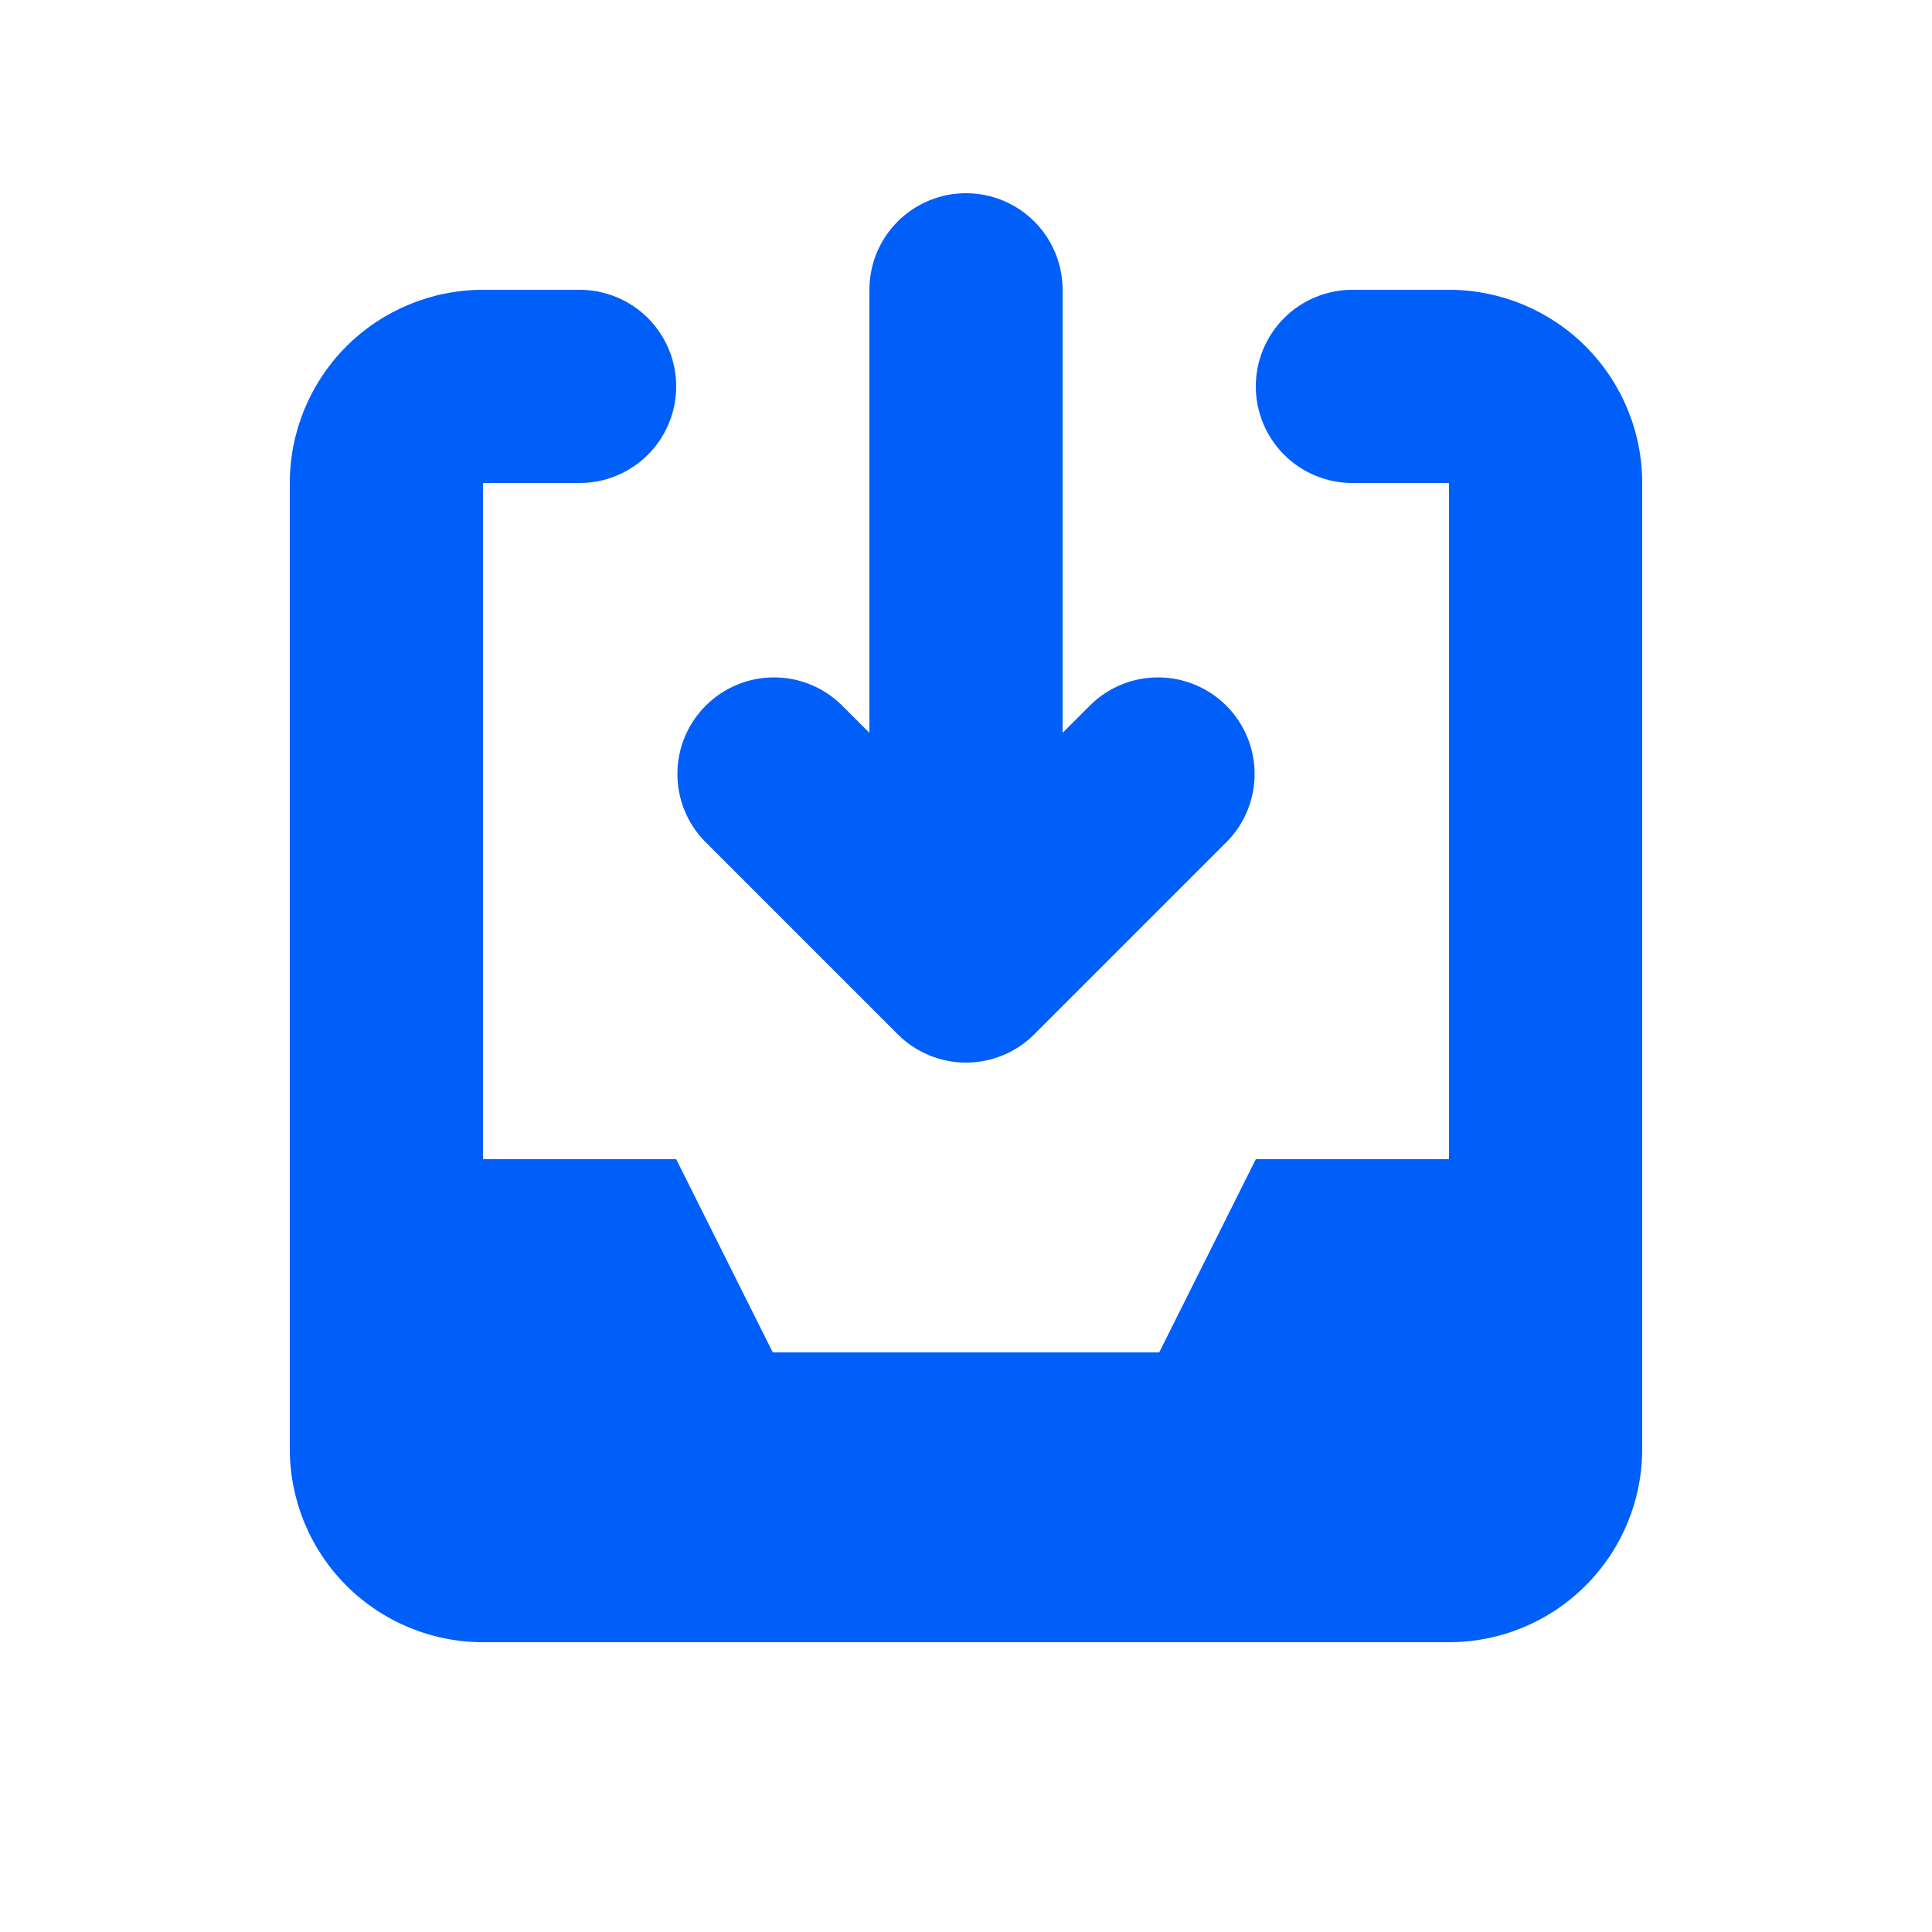
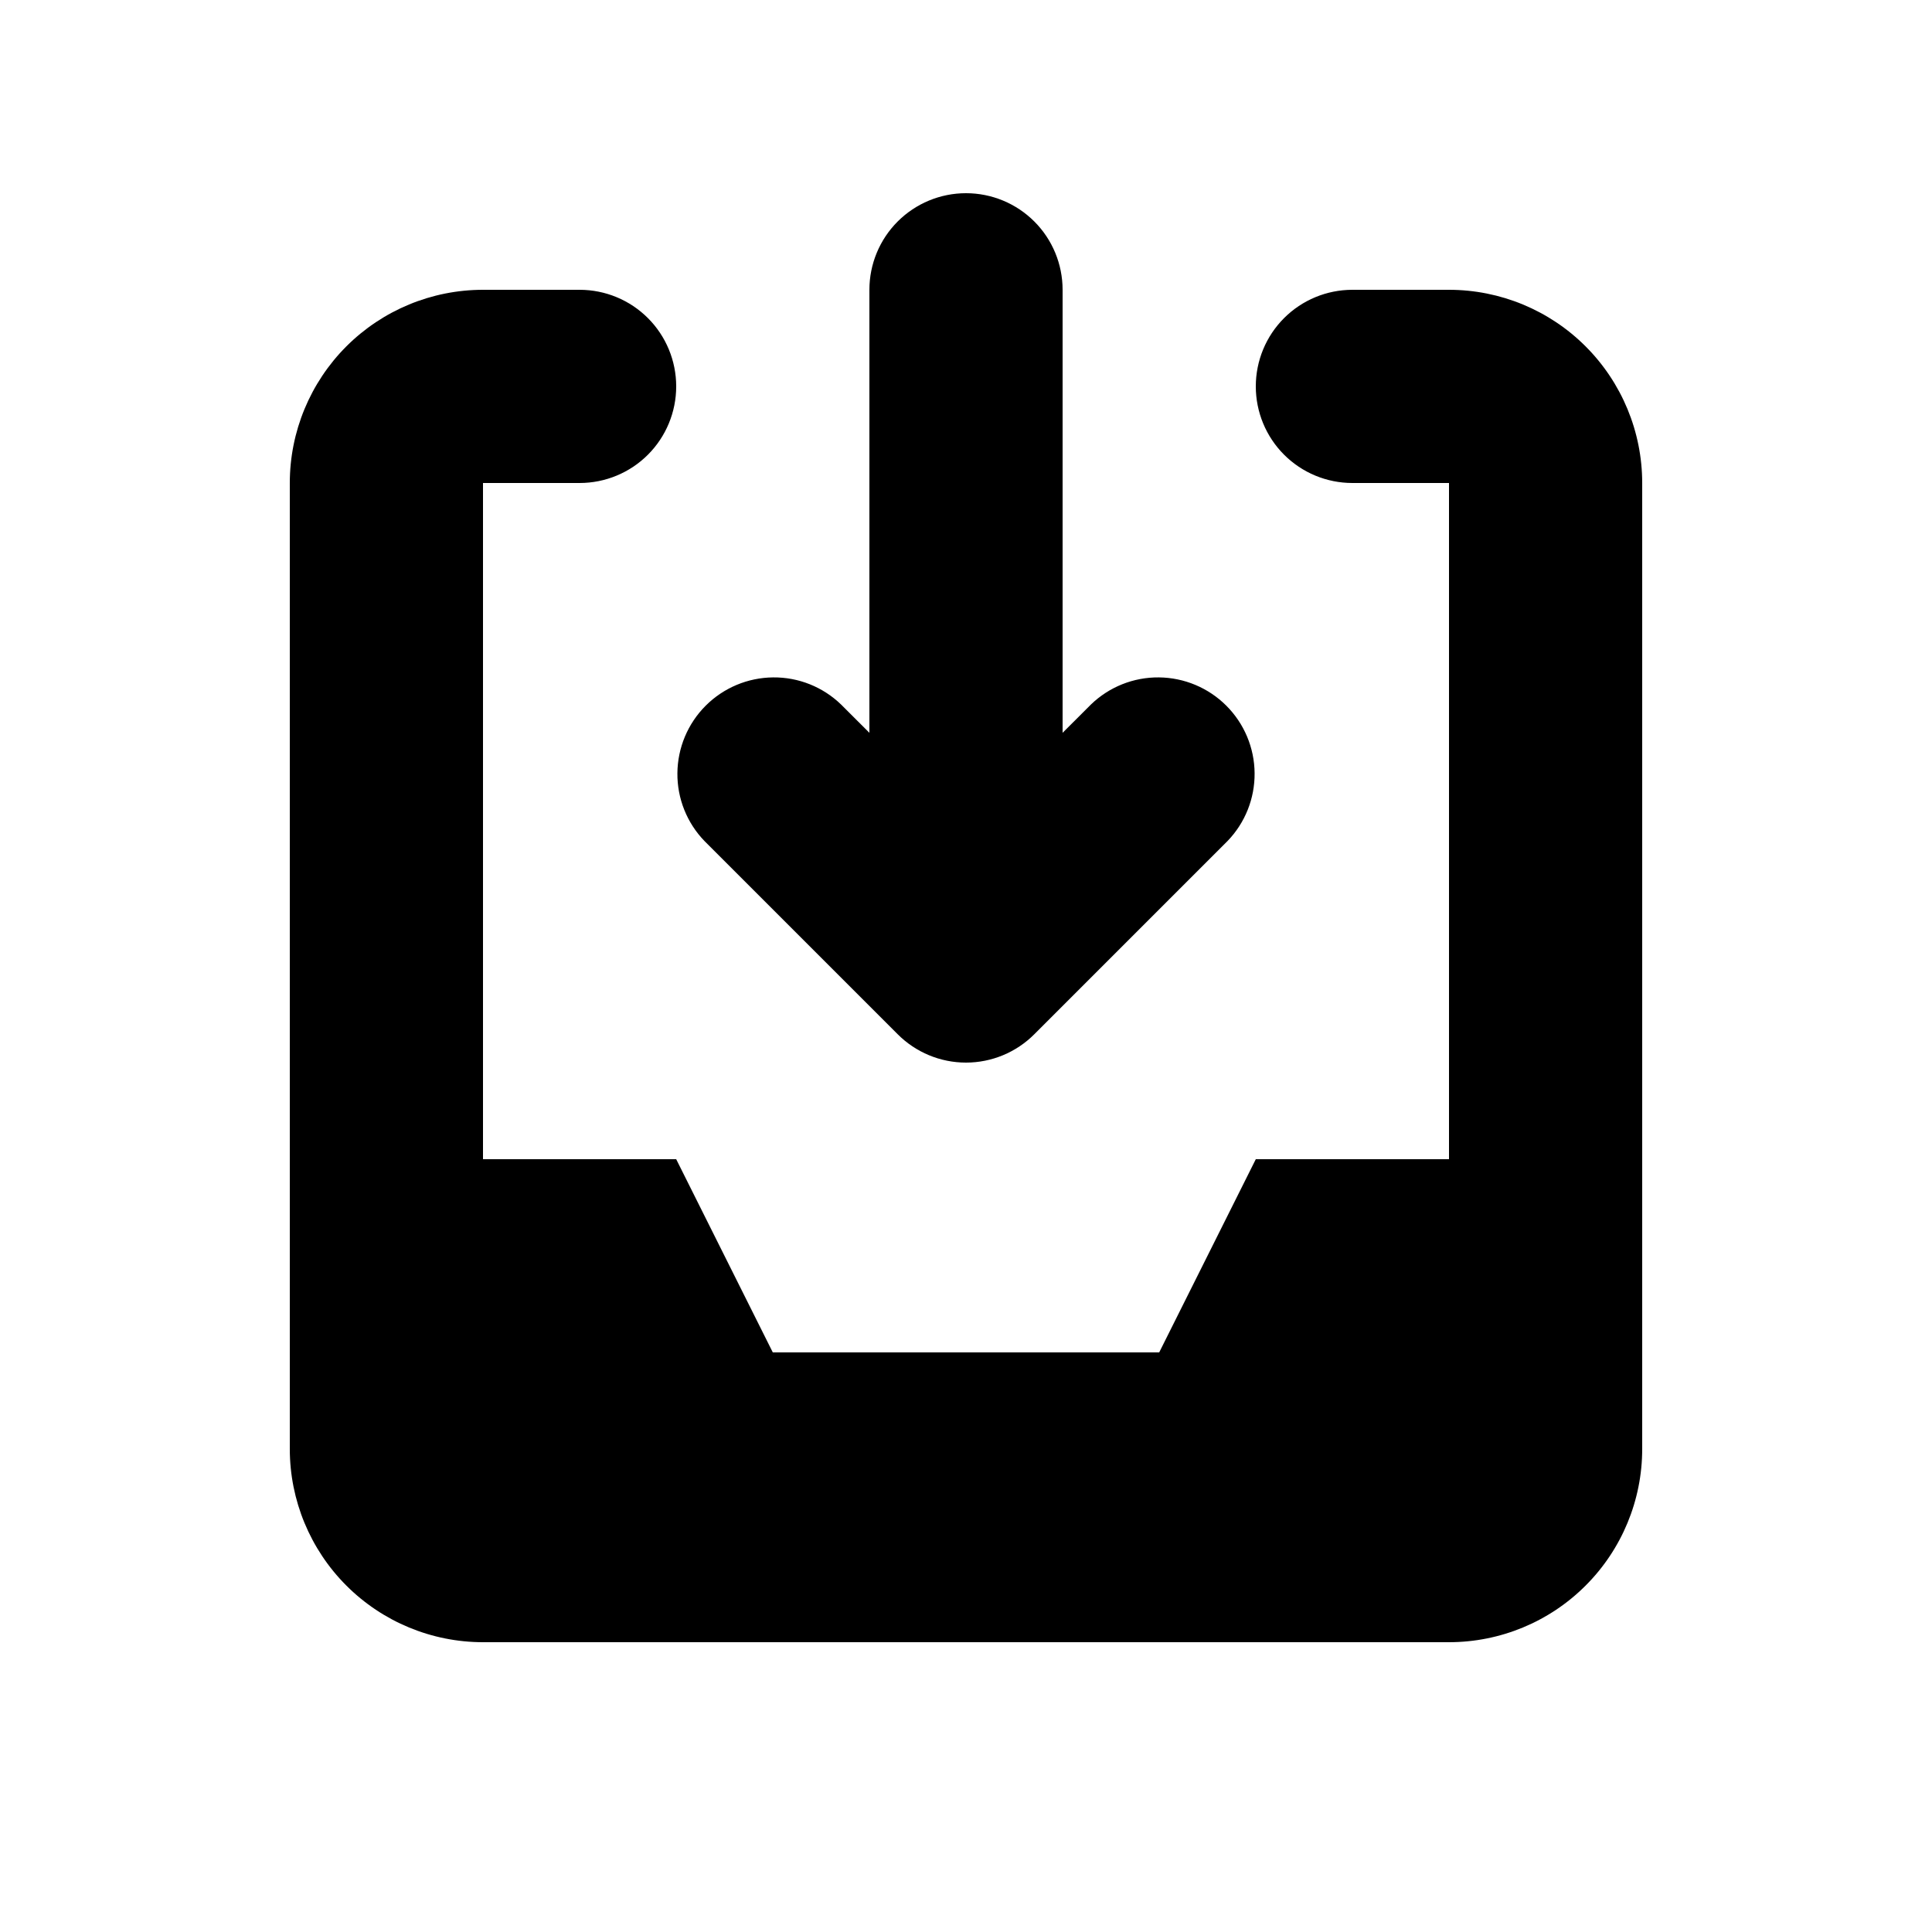
- <svg xmlns="http://www.w3.org/2000/svg" width="50" height="50" viewBox="0 0 50 50" fill="none">
-   <path d="M21.767 18.233C21.296 17.777 20.665 17.525 20.009 17.531C19.354 17.537 18.727 17.799 18.263 18.263C17.799 18.727 17.537 19.354 17.531 20.009C17.525 20.665 17.777 21.296 18.233 21.767L23.233 26.767C23.701 27.236 24.337 27.5 25 27.5C25.663 27.5 26.299 27.236 26.767 26.767L31.767 21.767C32.223 21.296 32.475 20.665 32.469 20.009C32.464 19.354 32.201 18.727 31.737 18.263C31.273 17.799 30.646 17.537 29.991 17.531C29.335 17.525 28.704 17.777 28.233 18.233L27.5 18.965V7.5C27.5 6.837 27.237 6.201 26.768 5.732C26.299 5.263 25.663 5 25 5C24.337 5 23.701 5.263 23.232 5.732C22.763 6.201 22.5 6.837 22.5 7.5V18.965L21.767 18.233Z" fill="#005FF9" />
-   <path d="M7.5 12.5C7.5 11.174 8.027 9.902 8.964 8.964C9.902 8.027 11.174 7.5 12.5 7.5H15C15.663 7.5 16.299 7.763 16.768 8.232C17.237 8.701 17.5 9.337 17.5 10C17.5 10.663 17.237 11.299 16.768 11.768C16.299 12.237 15.663 12.5 15 12.5H12.5V30H17.5L20 35H30L32.5 30H37.5V12.5H35C34.337 12.5 33.701 12.237 33.232 11.768C32.763 11.299 32.5 10.663 32.5 10C32.5 9.337 32.763 8.701 33.232 8.232C33.701 7.763 34.337 7.5 35 7.5H37.5C38.826 7.5 40.098 8.027 41.035 8.964C41.973 9.902 42.5 11.174 42.5 12.5V37.5C42.5 38.826 41.973 40.098 41.035 41.035C40.098 41.973 38.826 42.5 37.5 42.5H12.5C11.174 42.5 9.902 41.973 8.964 41.035C8.027 40.098 7.5 38.826 7.5 37.5V12.5Z" fill="#005FF9" />
+ <svg xmlns="http://www.w3.org/2000/svg" viewBox="0 0 50 50" fill="none">
+   <path d="M21.767 18.233C21.296 17.777 20.665 17.525 20.009 17.531C19.354 17.537 18.727 17.799 18.263 18.263C17.799 18.727 17.537 19.354 17.531 20.009C17.525 20.665 17.777 21.296 18.233 21.767L23.233 26.767C23.701 27.236 24.337 27.5 25 27.5C25.663 27.5 26.299 27.236 26.767 26.767L31.767 21.767C32.223 21.296 32.475 20.665 32.469 20.009C32.464 19.354 32.201 18.727 31.737 18.263C31.273 17.799 30.646 17.537 29.991 17.531C29.335 17.525 28.704 17.777 28.233 18.233L27.5 18.965V7.5C27.5 6.837 27.237 6.201 26.768 5.732C26.299 5.263 25.663 5 25 5C24.337 5 23.701 5.263 23.232 5.732C22.763 6.201 22.5 6.837 22.5 7.5V18.965L21.767 18.233Z" fill="currentColor" />
+   <path d="M7.5 12.5C7.5 11.174 8.027 9.902 8.964 8.964C9.902 8.027 11.174 7.5 12.5 7.5H15C15.663 7.5 16.299 7.763 16.768 8.232C17.237 8.701 17.5 9.337 17.5 10C17.5 10.663 17.237 11.299 16.768 11.768C16.299 12.237 15.663 12.5 15 12.5H12.5V30H17.5L20 35H30L32.5 30H37.5V12.5H35C34.337 12.5 33.701 12.237 33.232 11.768C32.763 11.299 32.5 10.663 32.5 10C32.5 9.337 32.763 8.701 33.232 8.232C33.701 7.763 34.337 7.5 35 7.5H37.5C38.826 7.5 40.098 8.027 41.035 8.964C41.973 9.902 42.5 11.174 42.5 12.5V37.5C42.5 38.826 41.973 40.098 41.035 41.035C40.098 41.973 38.826 42.5 37.5 42.5H12.5C11.174 42.5 9.902 41.973 8.964 41.035C8.027 40.098 7.5 38.826 7.5 37.5V12.5Z" fill="currentColor" />
</svg>
